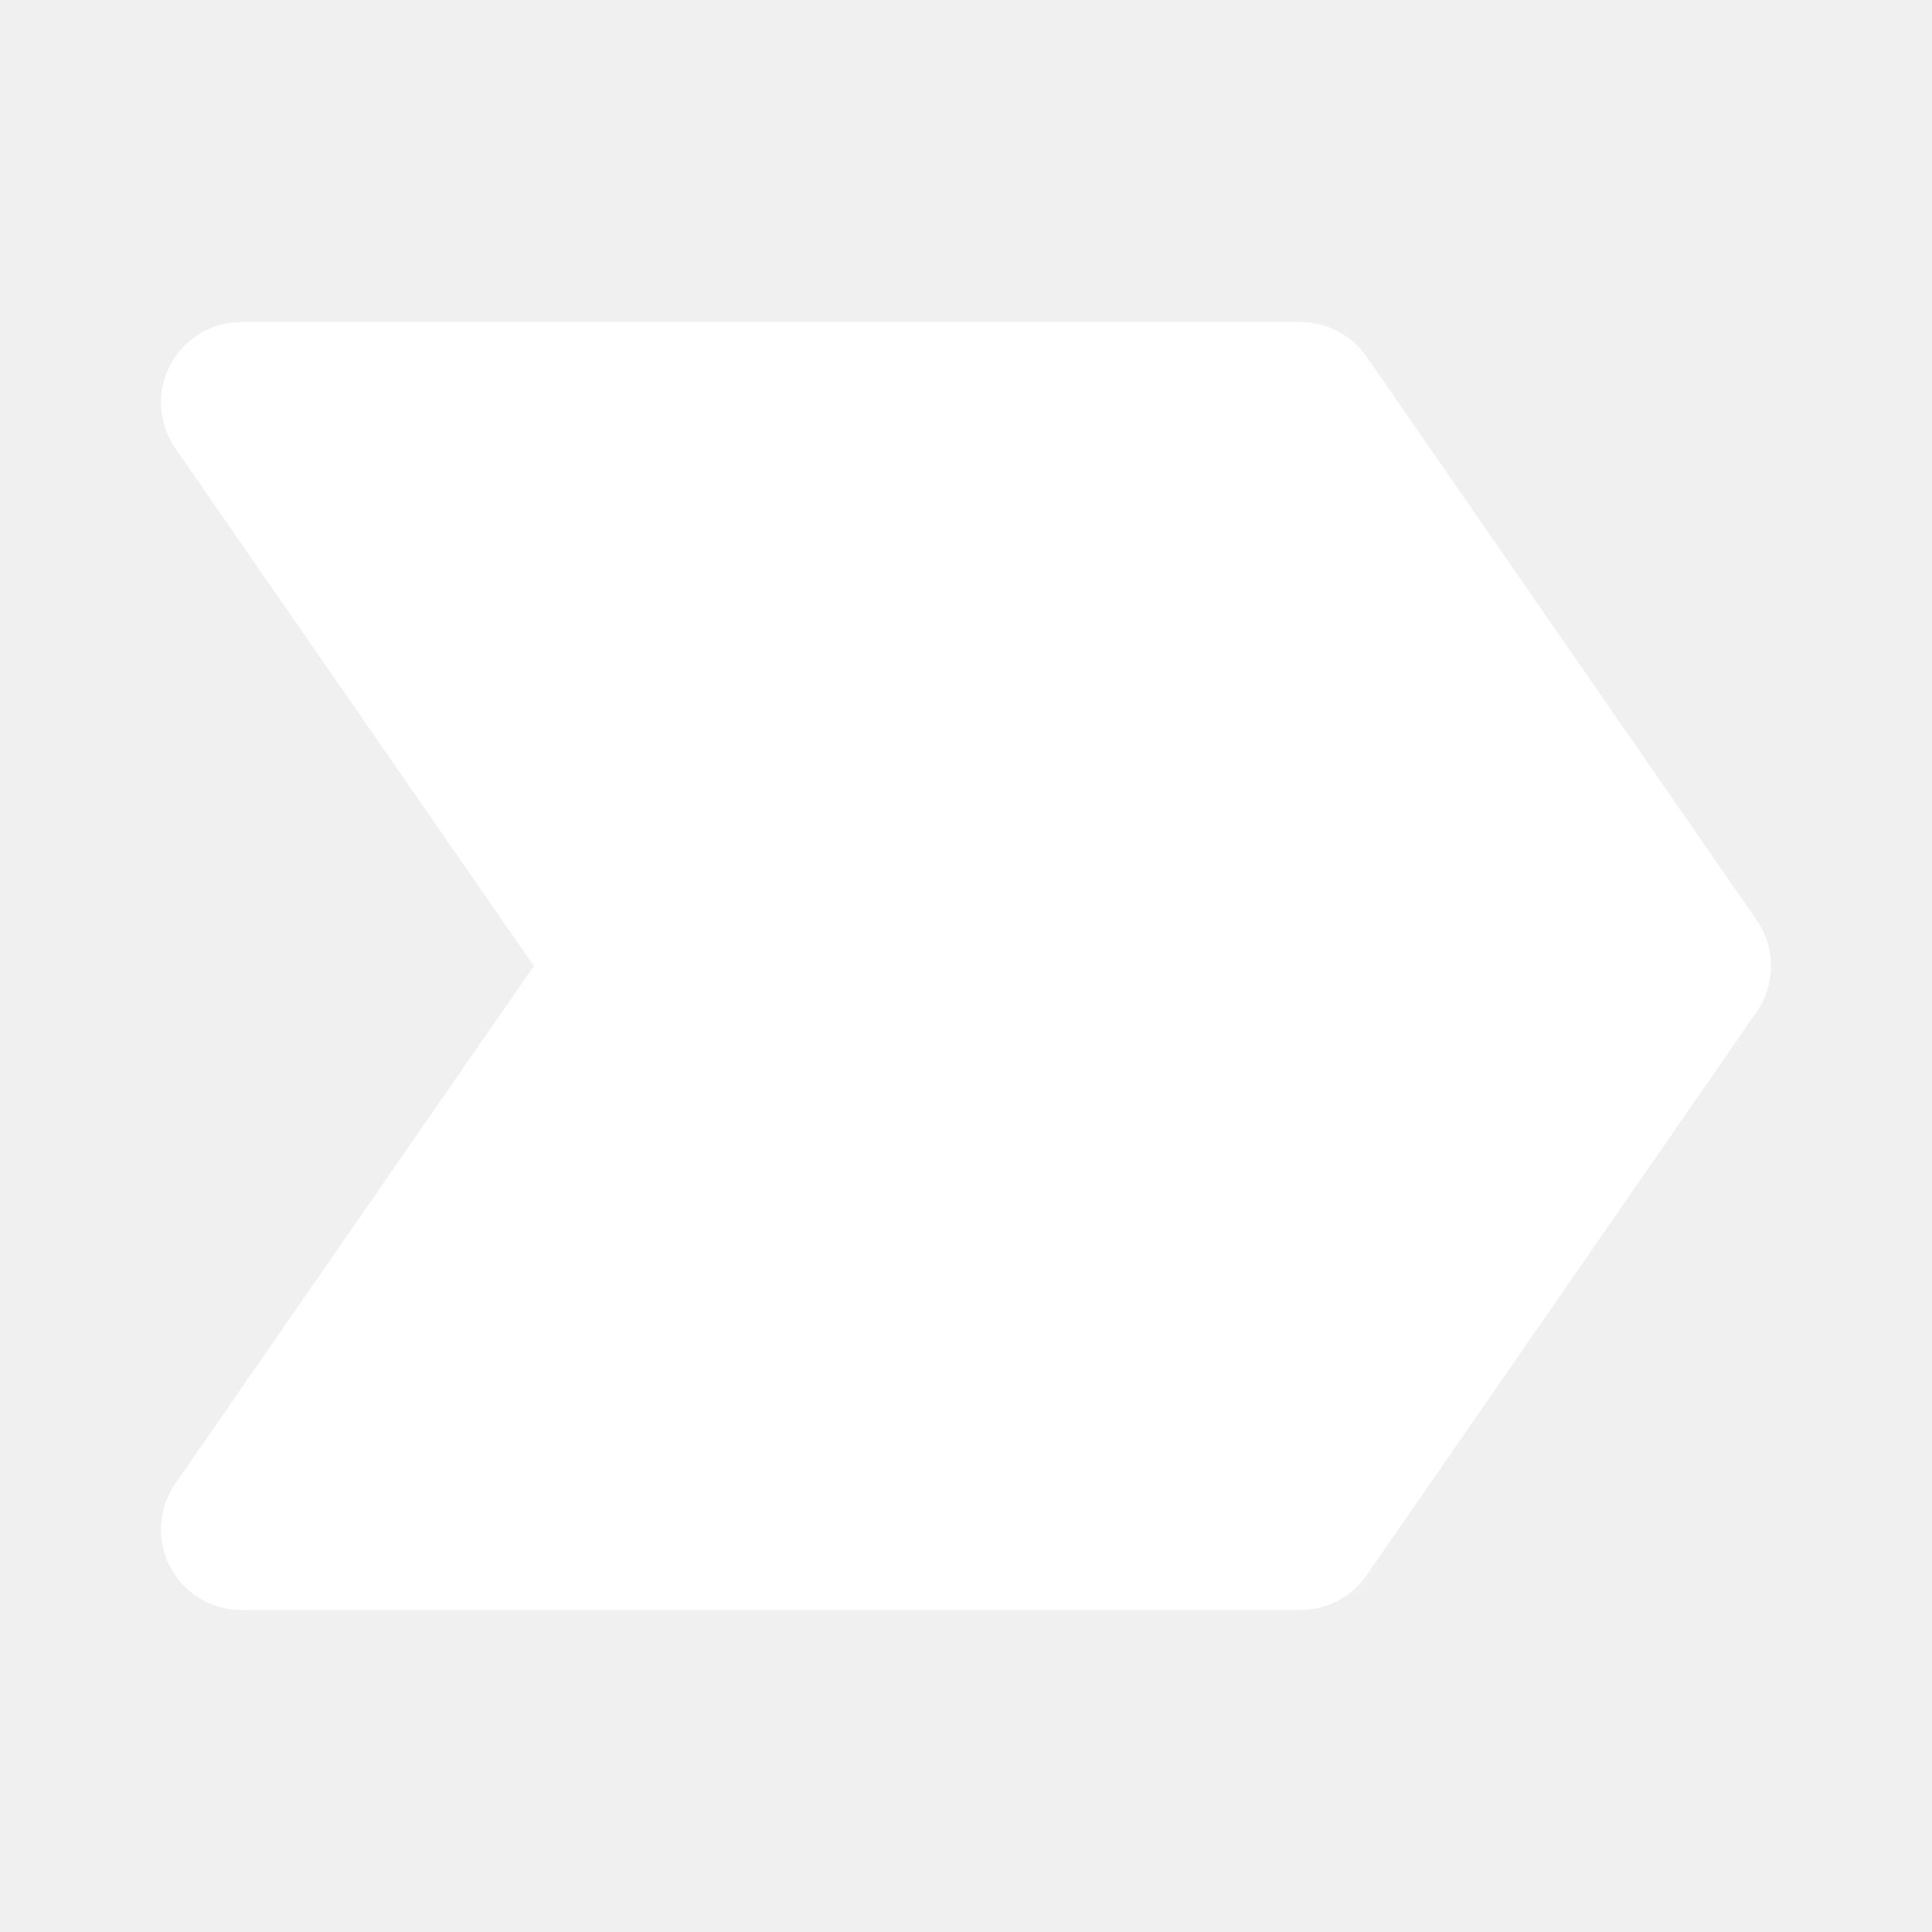
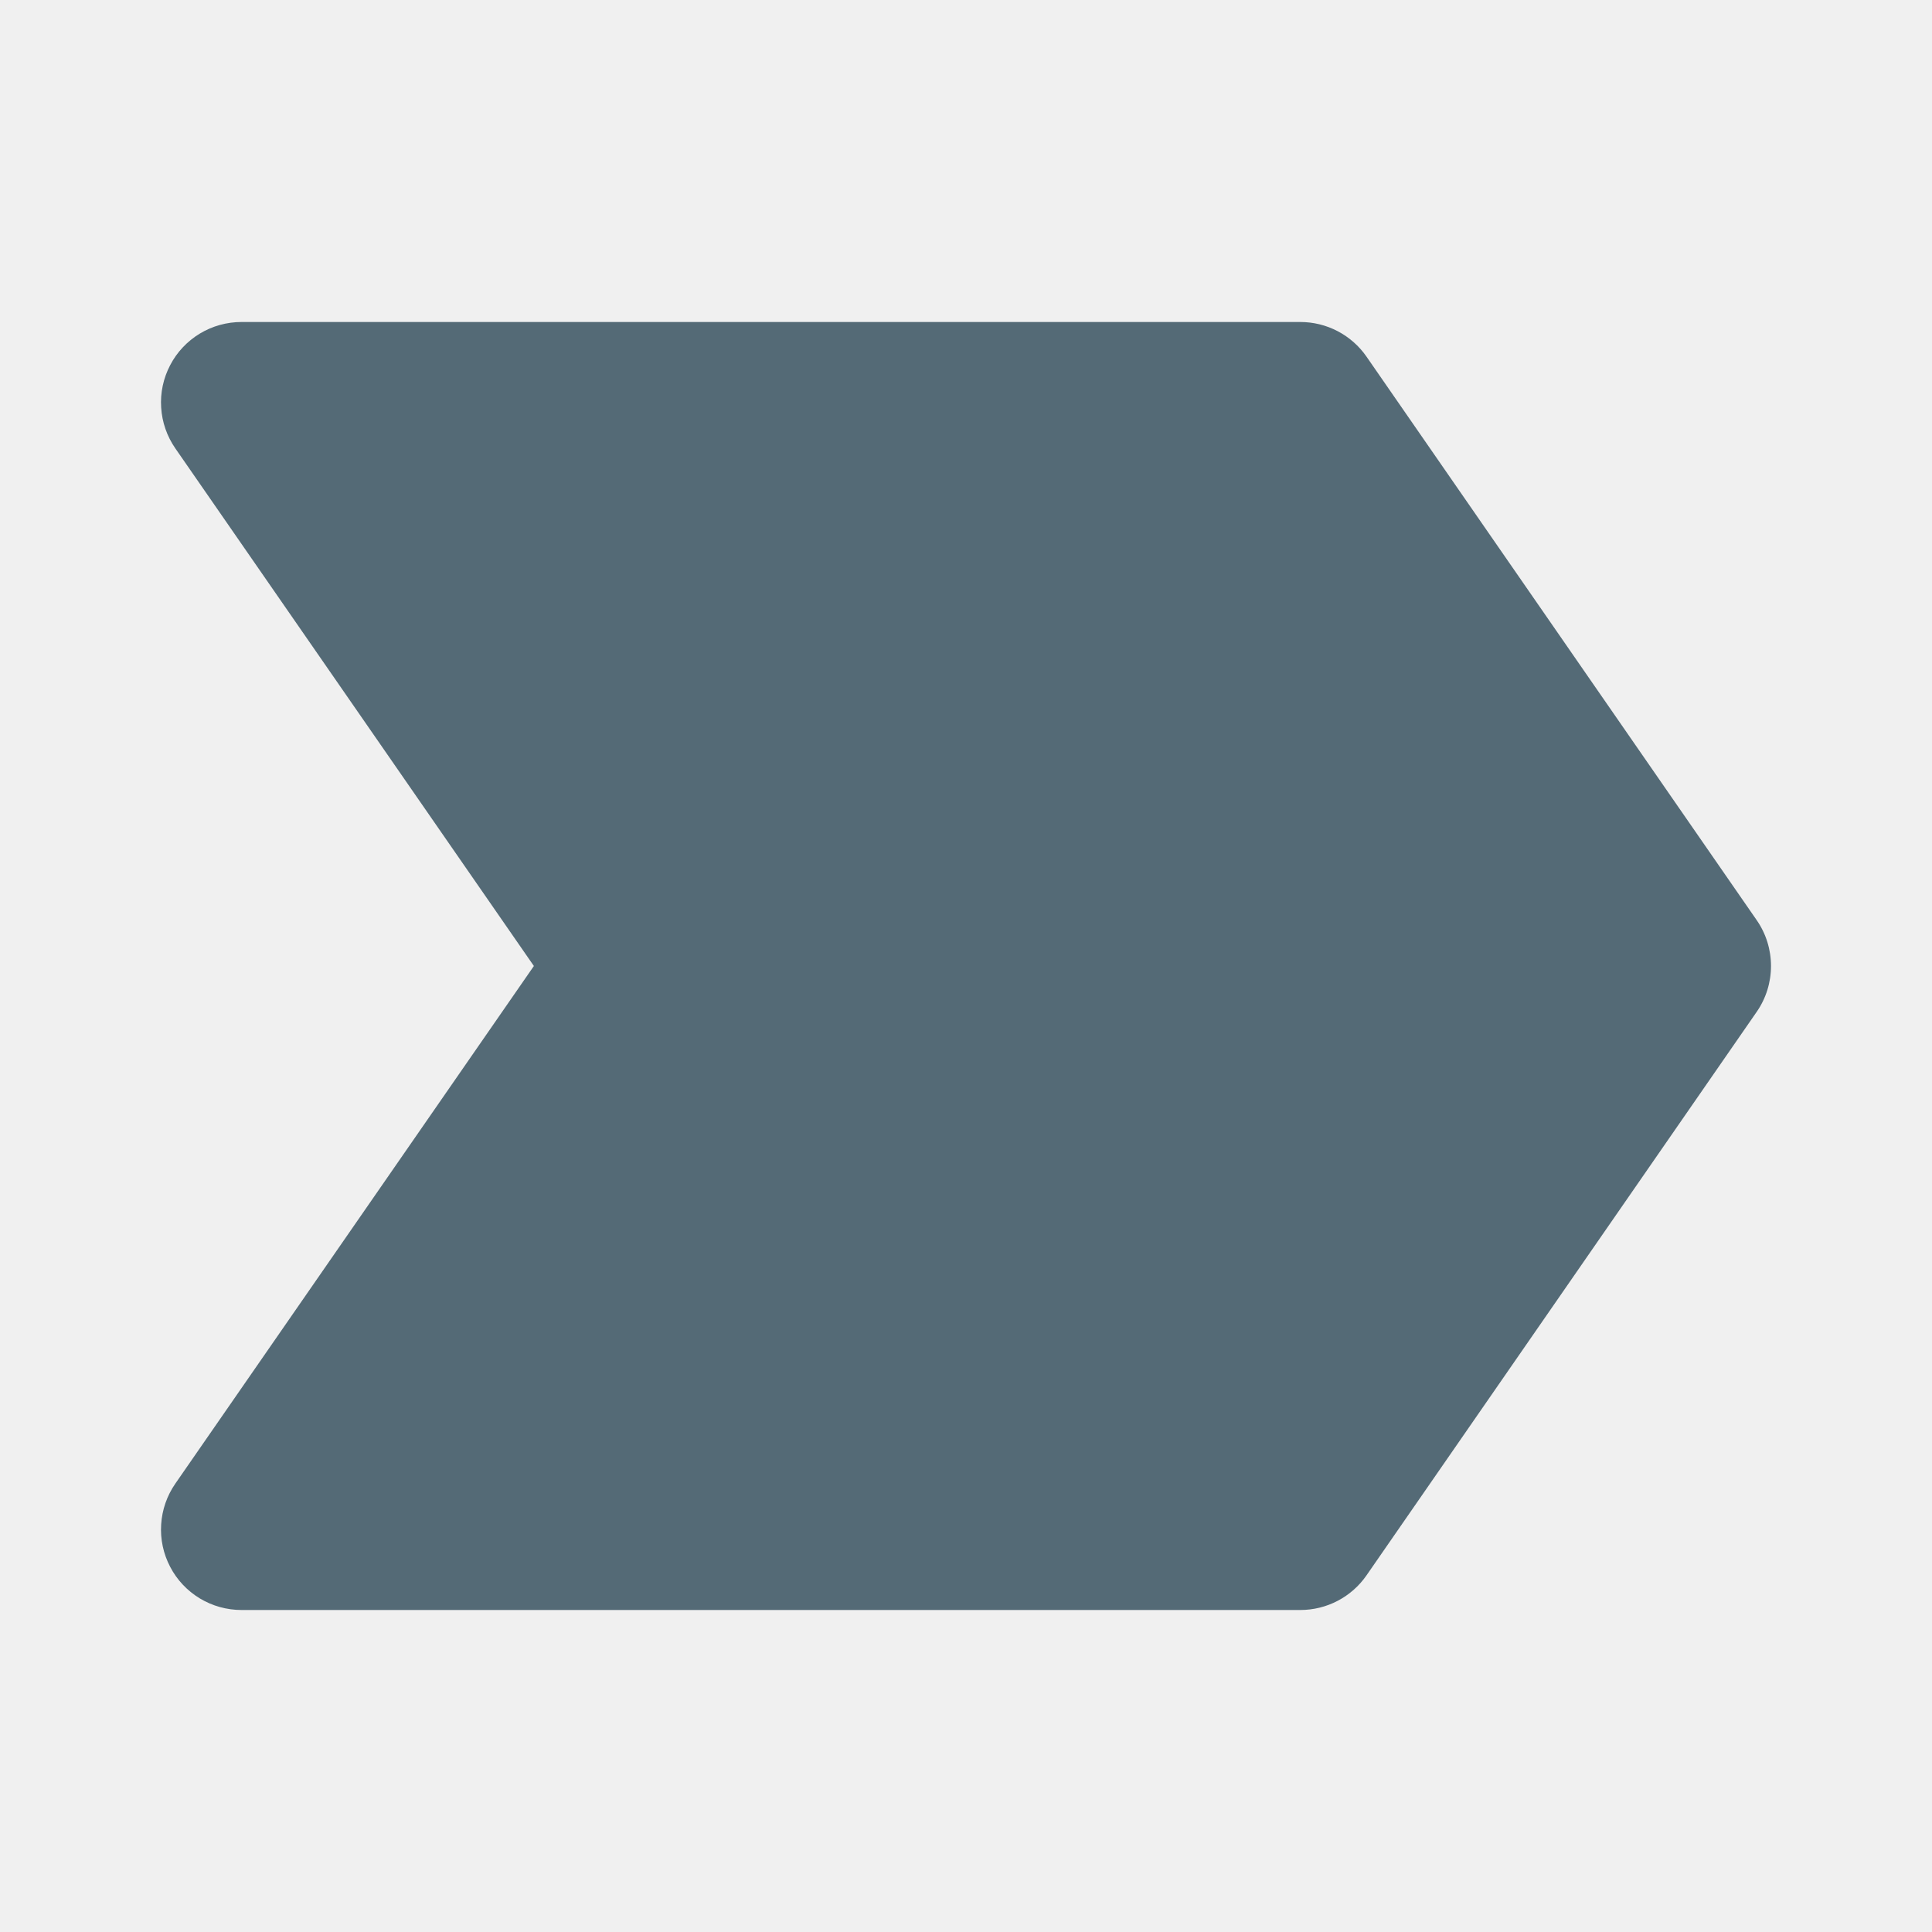
<svg xmlns="http://www.w3.org/2000/svg" width="24" height="24" viewBox="0 0 24 24" fill="none">
-   <path fill-rule="evenodd" clip-rule="evenodd" d="M3 4C2.817 4 2.638 4.05 2.482 4.144C2.326 4.239 2.198 4.374 2.114 4.536C2.029 4.698 1.99 4.88 2.002 5.062C2.013 5.244 2.074 5.42 2.178 5.57L6.632 12L2.178 18.43C2.074 18.58 2.013 18.756 2.002 18.938C1.99 19.12 2.029 19.302 2.114 19.464C2.198 19.626 2.326 19.761 2.482 19.856C2.638 19.95 2.817 20 3 20H16.153C16.314 20 16.474 19.961 16.617 19.886C16.76 19.811 16.883 19.703 16.975 19.57L21.822 12.57C21.938 12.403 22 12.204 22 12C22 11.796 21.938 11.597 21.822 11.43L16.975 4.43C16.883 4.297 16.76 4.189 16.617 4.114C16.474 4.039 16.314 4 16.153 4H3Z" fill="white" />
+   <path fill-rule="evenodd" clip-rule="evenodd" d="M3 4C2.817 4 2.638 4.05 2.482 4.144C2.326 4.239 2.198 4.374 2.114 4.536C2.029 4.698 1.99 4.88 2.002 5.062C2.013 5.244 2.074 5.42 2.178 5.57L6.632 12L2.178 18.43C2.074 18.58 2.013 18.756 2.002 18.938C1.99 19.12 2.029 19.302 2.114 19.464C2.198 19.626 2.326 19.761 2.482 19.856C2.638 19.95 2.817 20 3 20H16.153C16.314 20 16.474 19.961 16.617 19.886C16.76 19.811 16.883 19.703 16.975 19.57L21.822 12.57C21.938 12.403 22 12.204 22 12C22 11.796 21.938 11.597 21.822 11.43L16.975 4.43C16.883 4.297 16.76 4.189 16.617 4.114C16.474 4.039 16.314 4 16.153 4H3Z" fill="#546A76" />
</svg>
